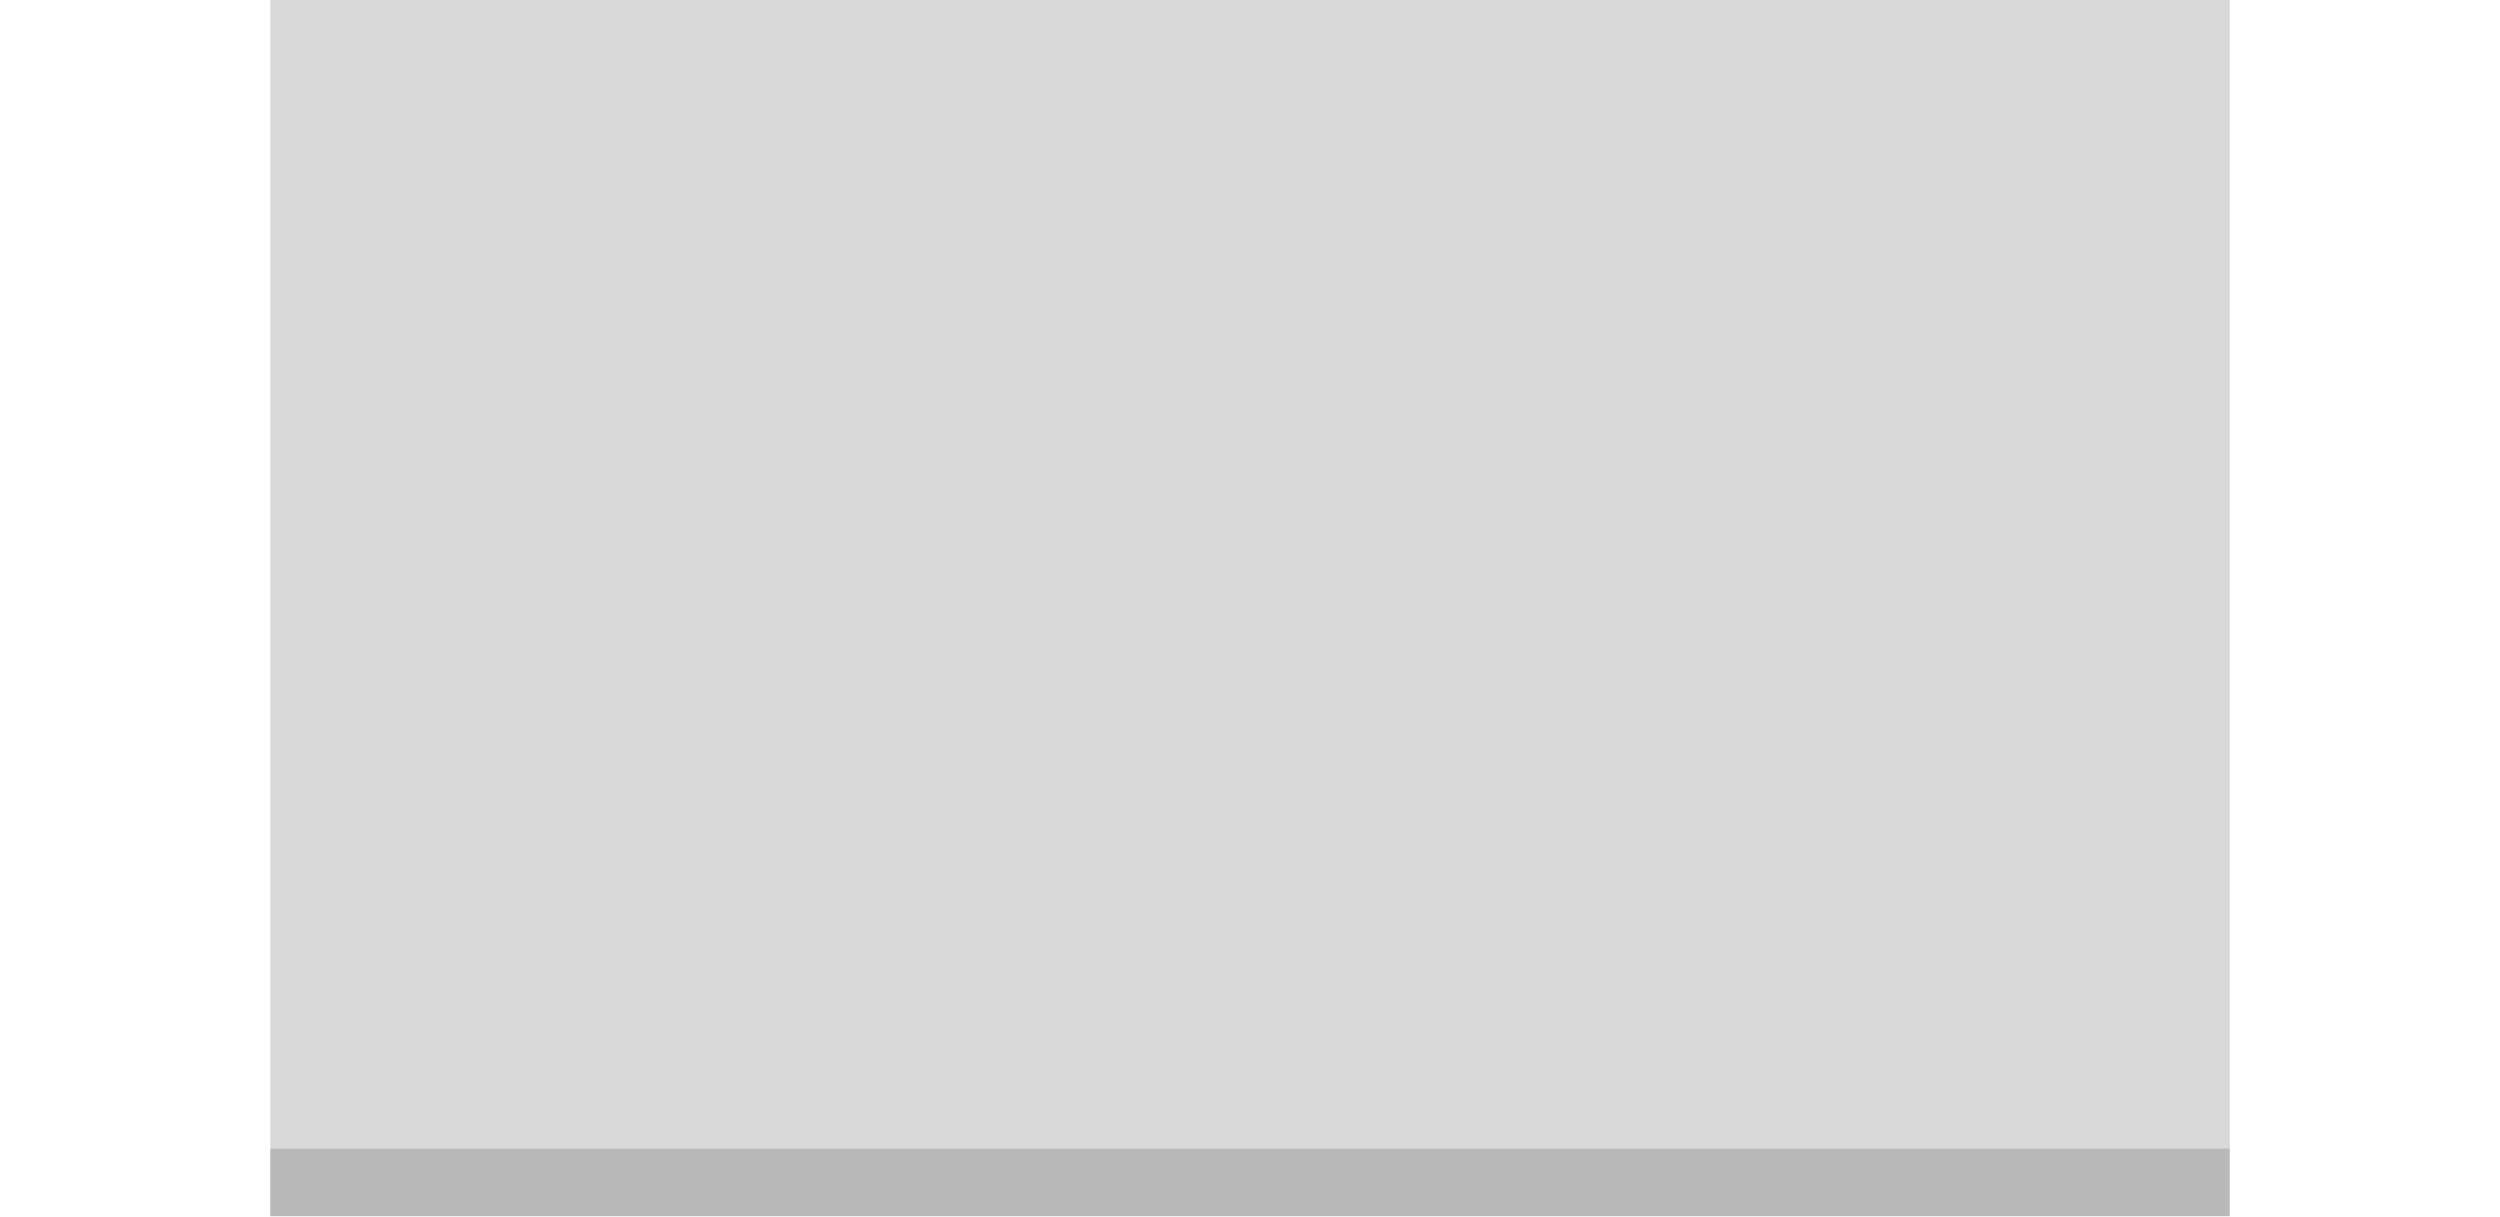
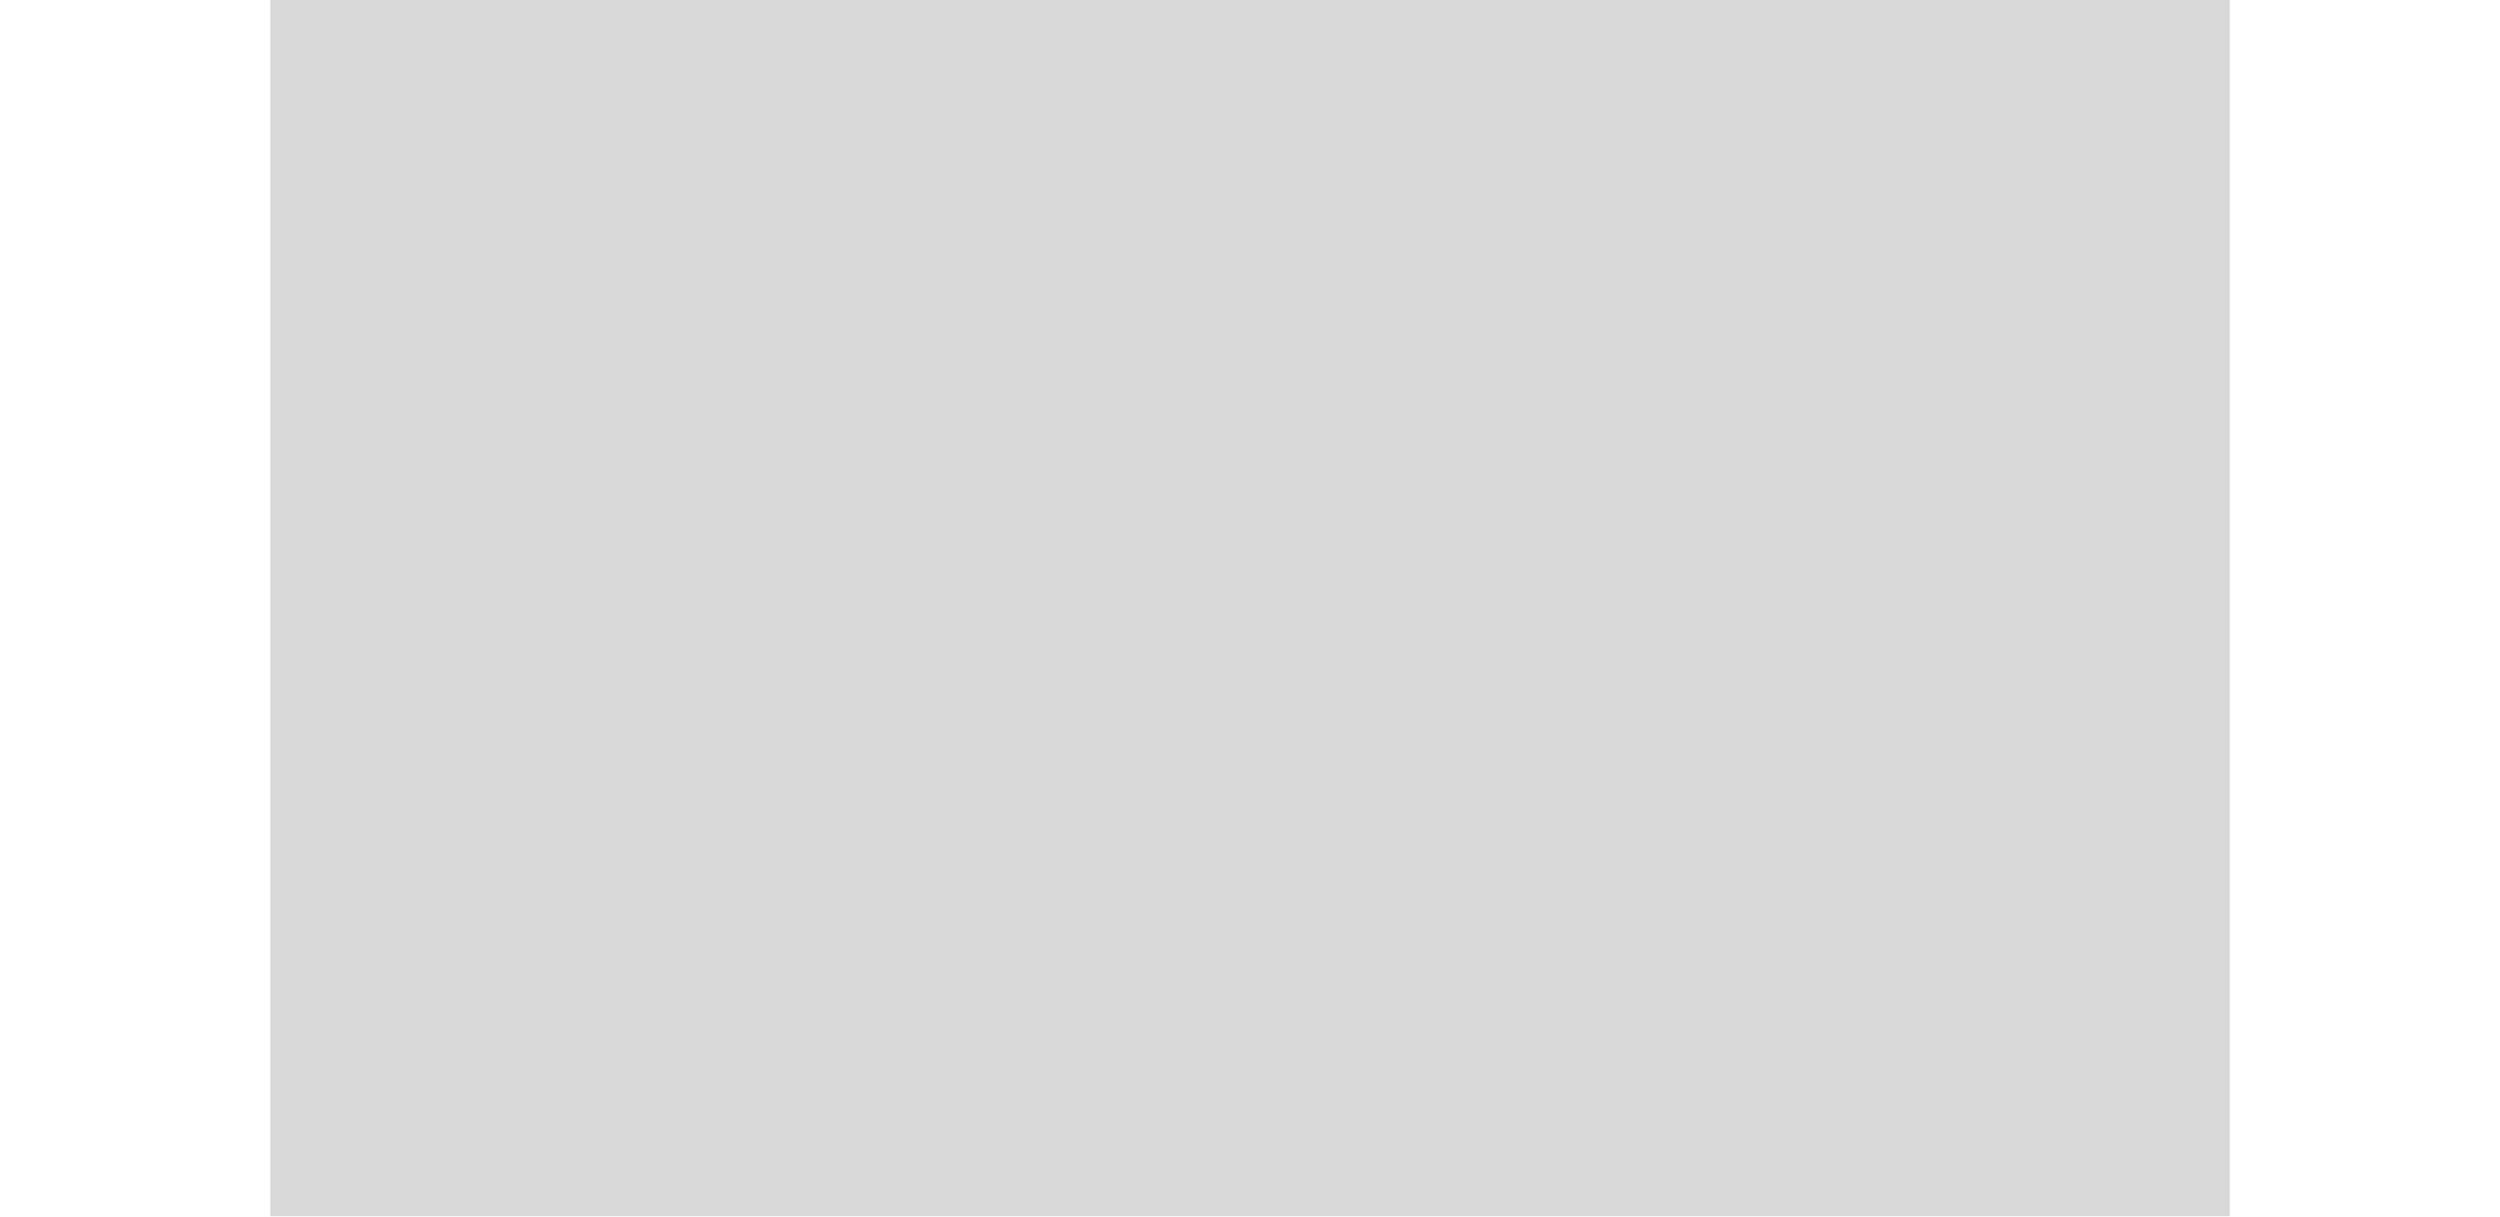
<svg xmlns="http://www.w3.org/2000/svg" width="37" height="18" id="svg3783" version="1.1">
  <defs id="defs3785" />
  <g id="layer1" transform="translate(-5.947796,-1025.427)">
    <g id="g3027" transform="matrix(0,-1,1,0,-1048.362,1052.362)">
      <rect style="opacity:0.15;fill:#000000;fill-opacity:1;stroke:#000000;stroke-width:0;stroke-linejoin:round;stroke-miterlimit:4;stroke-dasharray:none;stroke-dashoffset:0;stroke-opacity:1" id="rect3092" width="29" height="18" x="1058.31" y="-26.935" transform="matrix(0,1,-1,0,0,0)" />
-       <rect style="opacity:0.15;fill:#000000;fill-opacity:1;stroke:#000000;stroke-width:0;stroke-linejoin:round;stroke-miterlimit:4;stroke-dasharray:none;stroke-dashoffset:0;stroke-opacity:1" id="rect3883" width="29" height="1" x="1058.31" y="-9.935" transform="matrix(0,1,-1,0,0,0)" />
+       <rect style="opacity:0;fill:#000000;fill-opacity:1;stroke:#000000;stroke-width:0;stroke-linejoin:round;stroke-miterlimit:4;stroke-dasharray:none;stroke-dashoffset:0;stroke-opacity:1" id="rect3883" width="29" height="4" x="1058.31" y="-12.935" transform="rotate(90)" />
    </g>
  </g>
</svg>
